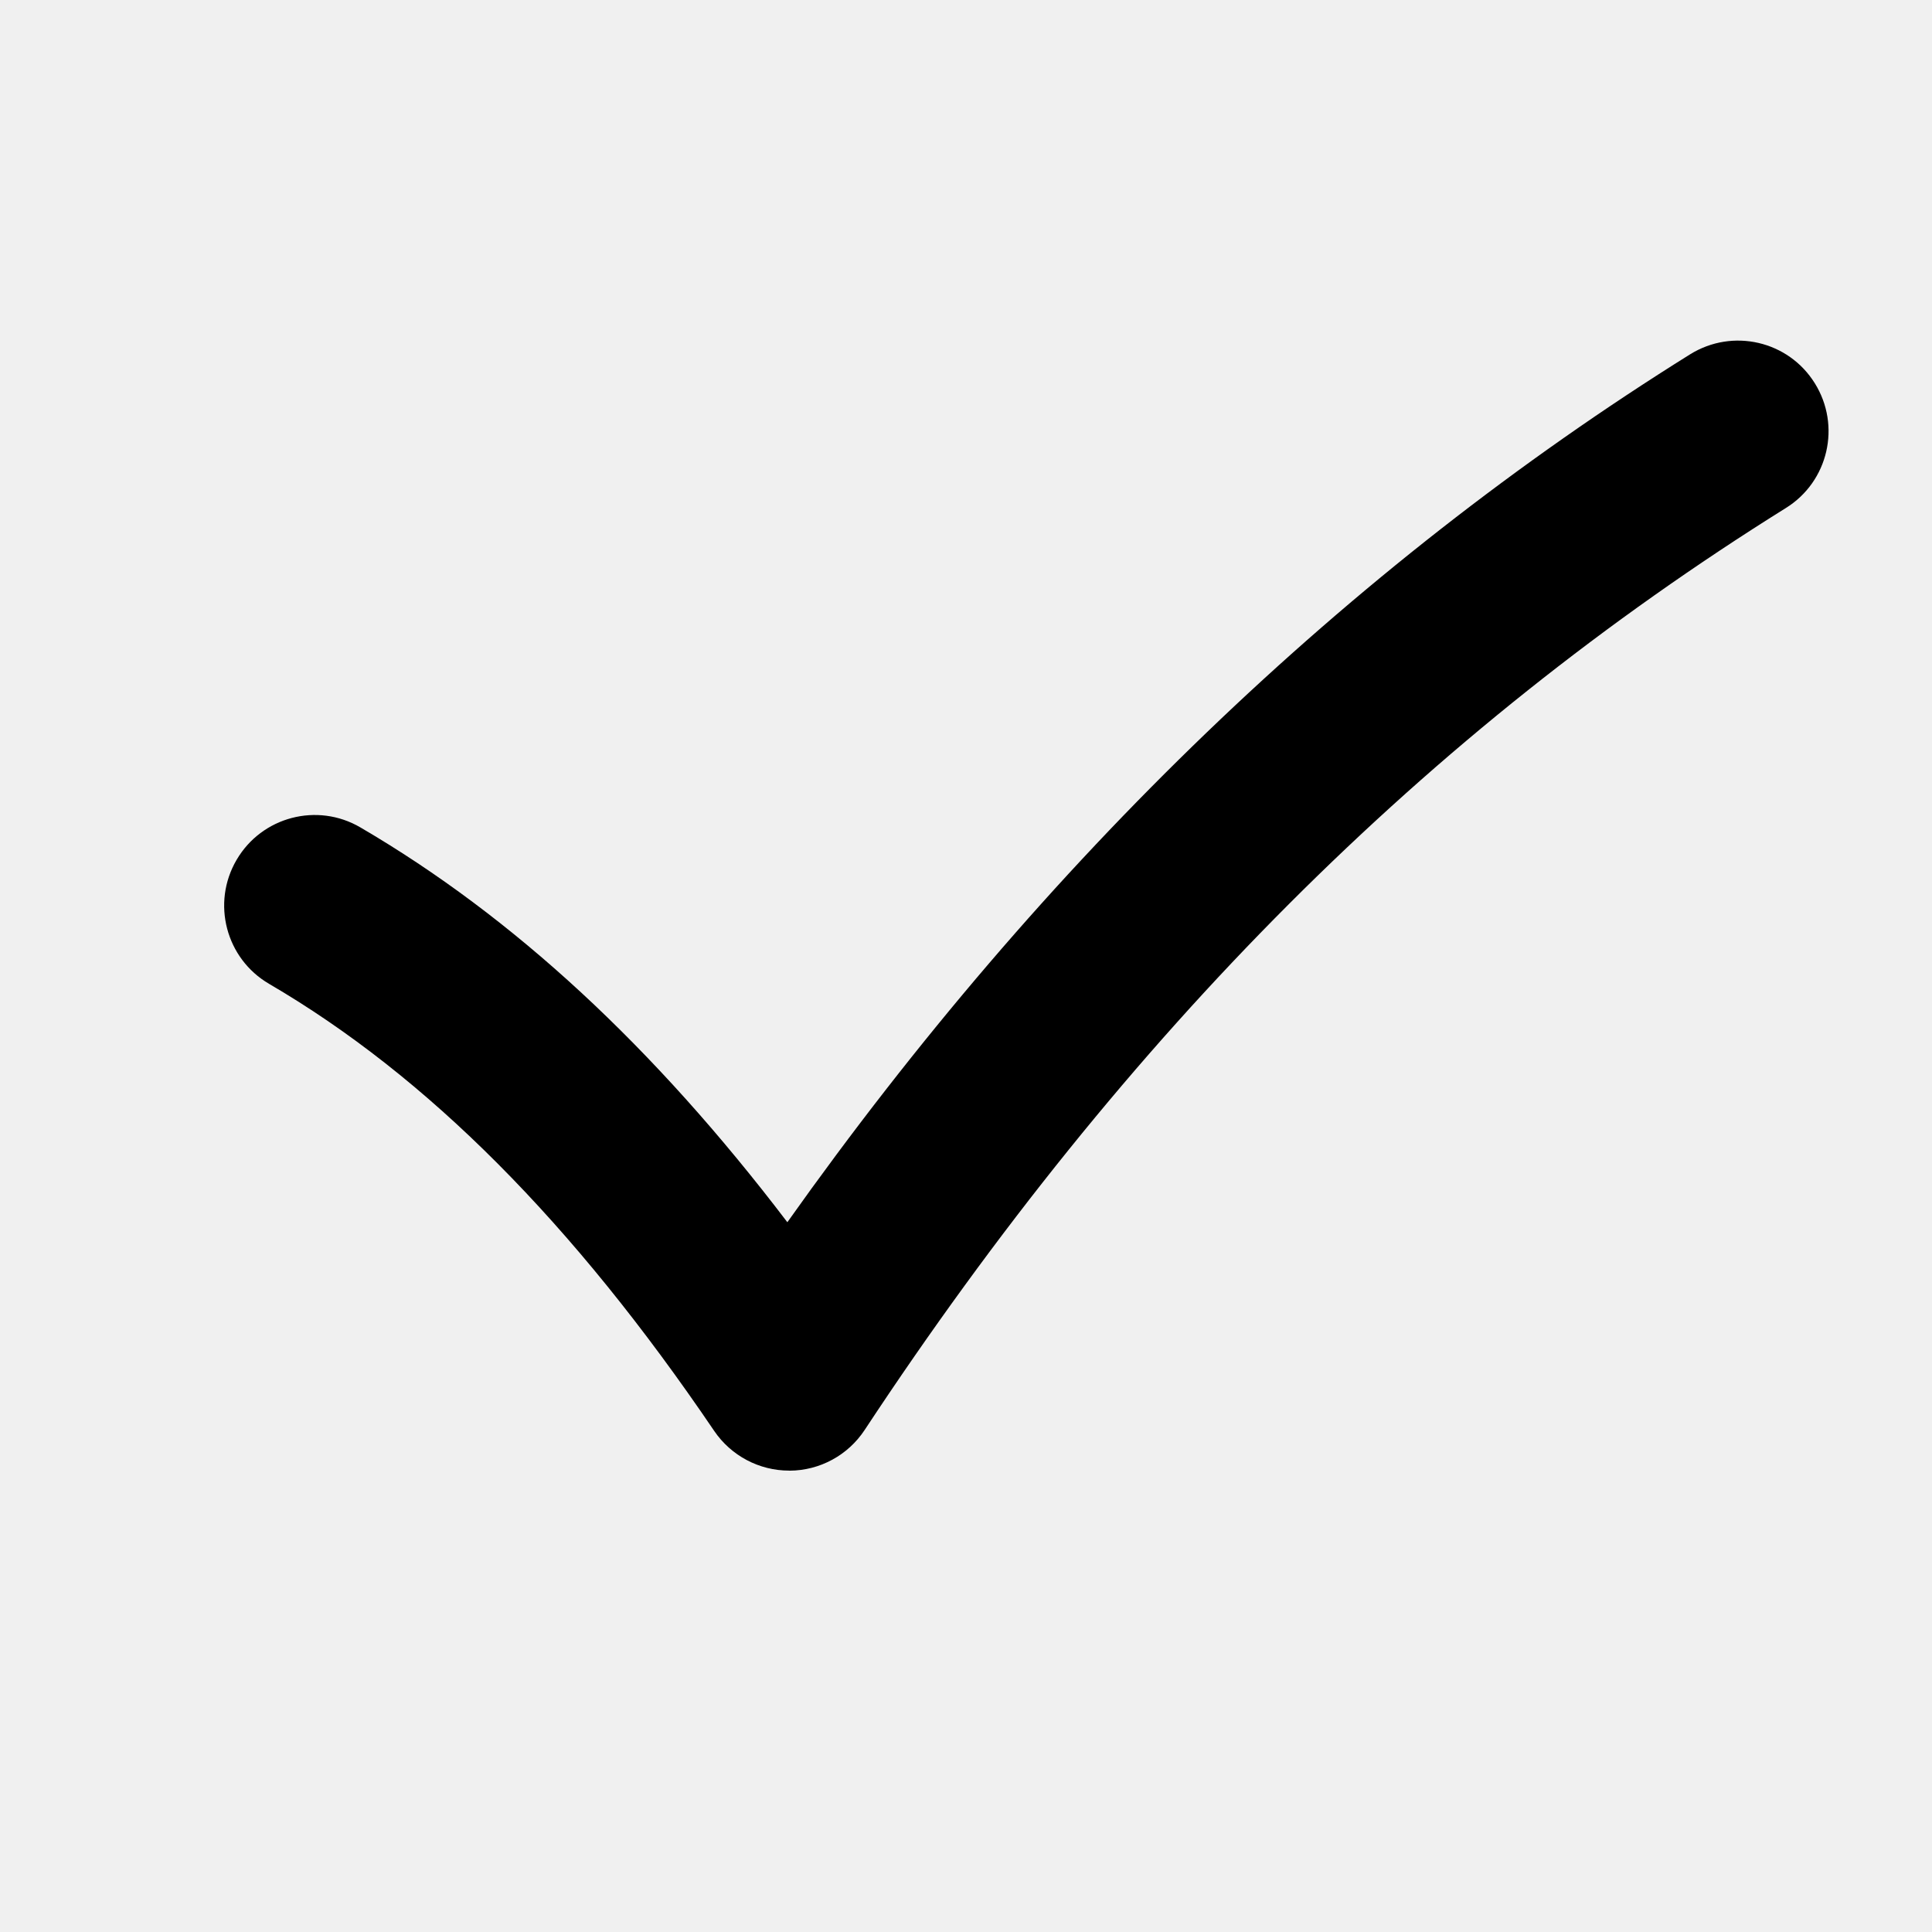
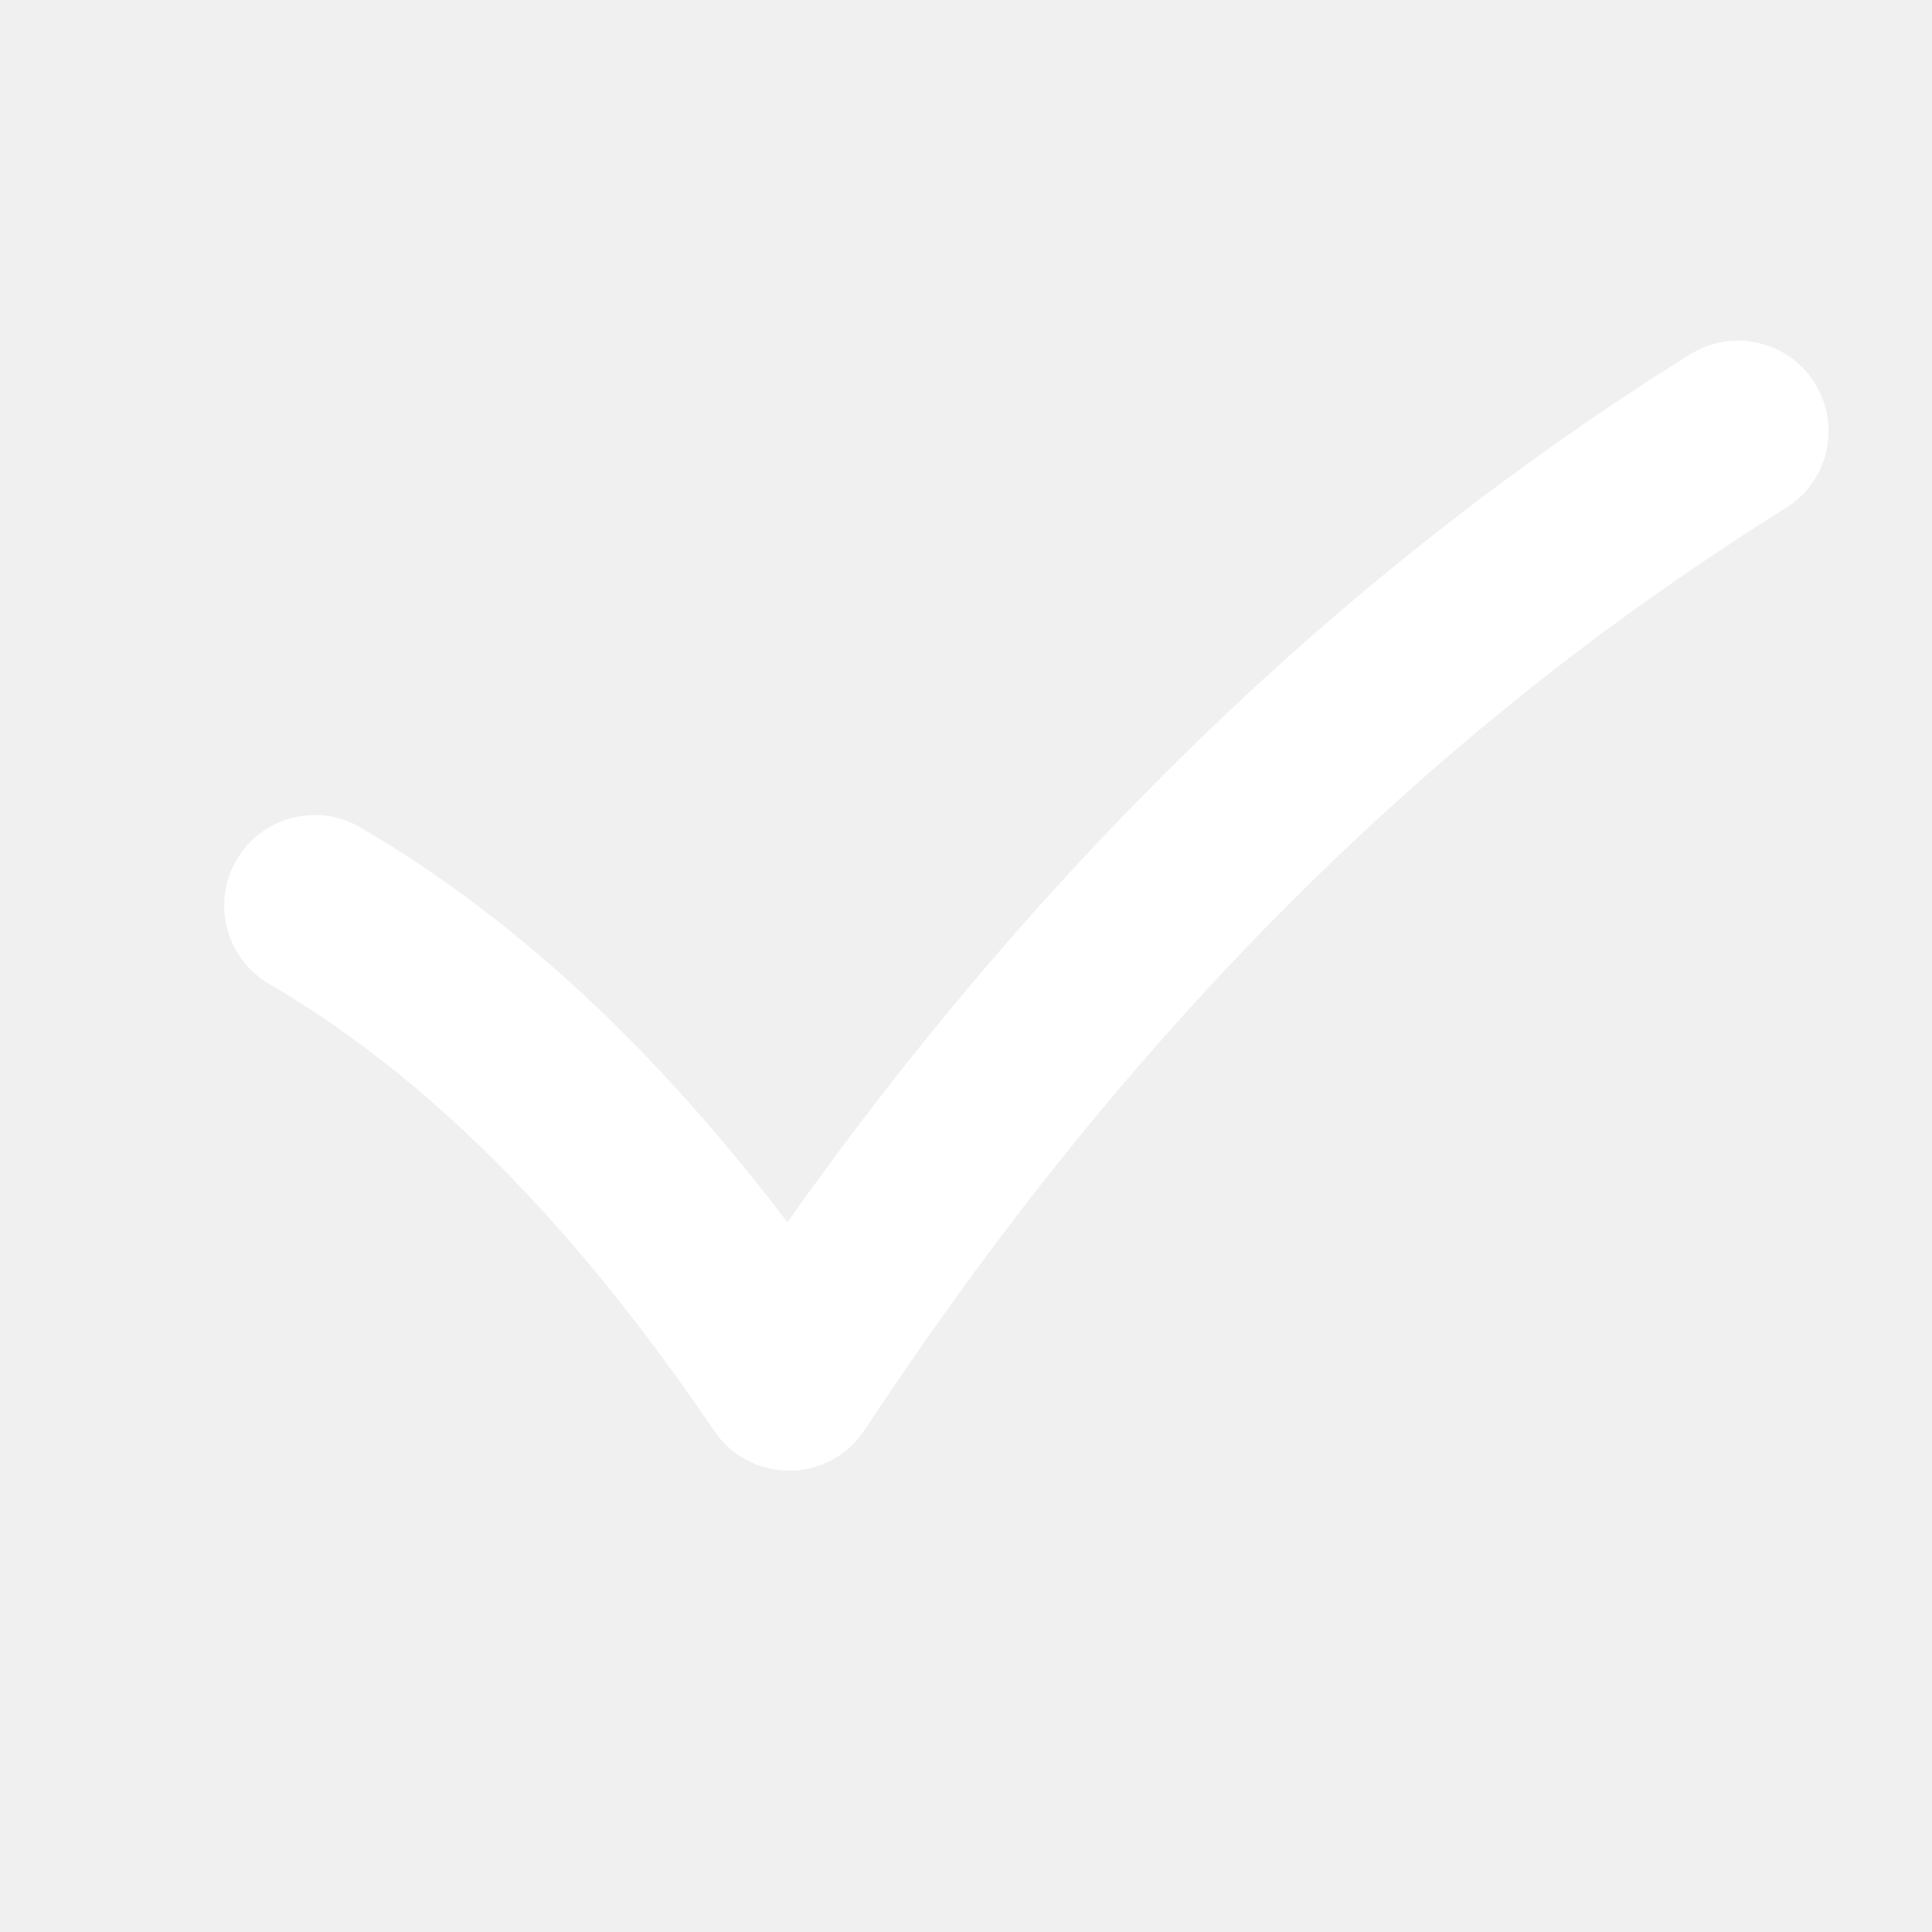
<svg xmlns="http://www.w3.org/2000/svg" version="1.1" id="Layer_1" x="0px" y="0px" viewBox="0 0 32 32" style="enable-background:new 0 0 32 32;" xml:space="preserve">
  <g>
-     <path d="M13.071,24.358c-0.497,0-0.962-0.246-1.242-0.658c-2.339-3.45-4.751-5.873-7.373-7.405   c-0.715-0.418-0.956-1.337-0.538-2.052c0.417-0.715,1.336-0.958,2.052-0.538c2.529,1.478,4.856,3.627,7.071,6.539   c4.261-6.008,9.283-10.838,14.952-14.375c0.705-0.438,1.628-0.225,2.066,0.479c0.438,0.703,0.225,1.628-0.479,2.066   c-5.935,3.702-10.925,8.697-15.258,15.27c-0.276,0.419-0.742,0.672-1.243,0.675C13.077,24.358,13.074,24.358,13.071,24.358z" />
+     <path d="M13.071,24.358c-0.497,0-0.962-0.246-1.242-0.658c-2.339-3.45-4.751-5.873-7.373-7.405   c-0.715-0.418-0.956-1.337-0.538-2.052c0.417-0.715,1.336-0.958,2.052-0.538c2.529,1.478,4.856,3.627,7.071,6.539   c4.261-6.008,9.283-10.838,14.952-14.375c0.705-0.438,1.628-0.225,2.066,0.479c0.438,0.703,0.225,1.628-0.479,2.066   c-5.935,3.702-10.925,8.697-15.258,15.27c-0.276,0.419-0.742,0.672-1.243,0.675C13.077,24.358,13.074,24.358,13.071,24.358z" fill="#FFFFFF" />
  </g>
</svg>
